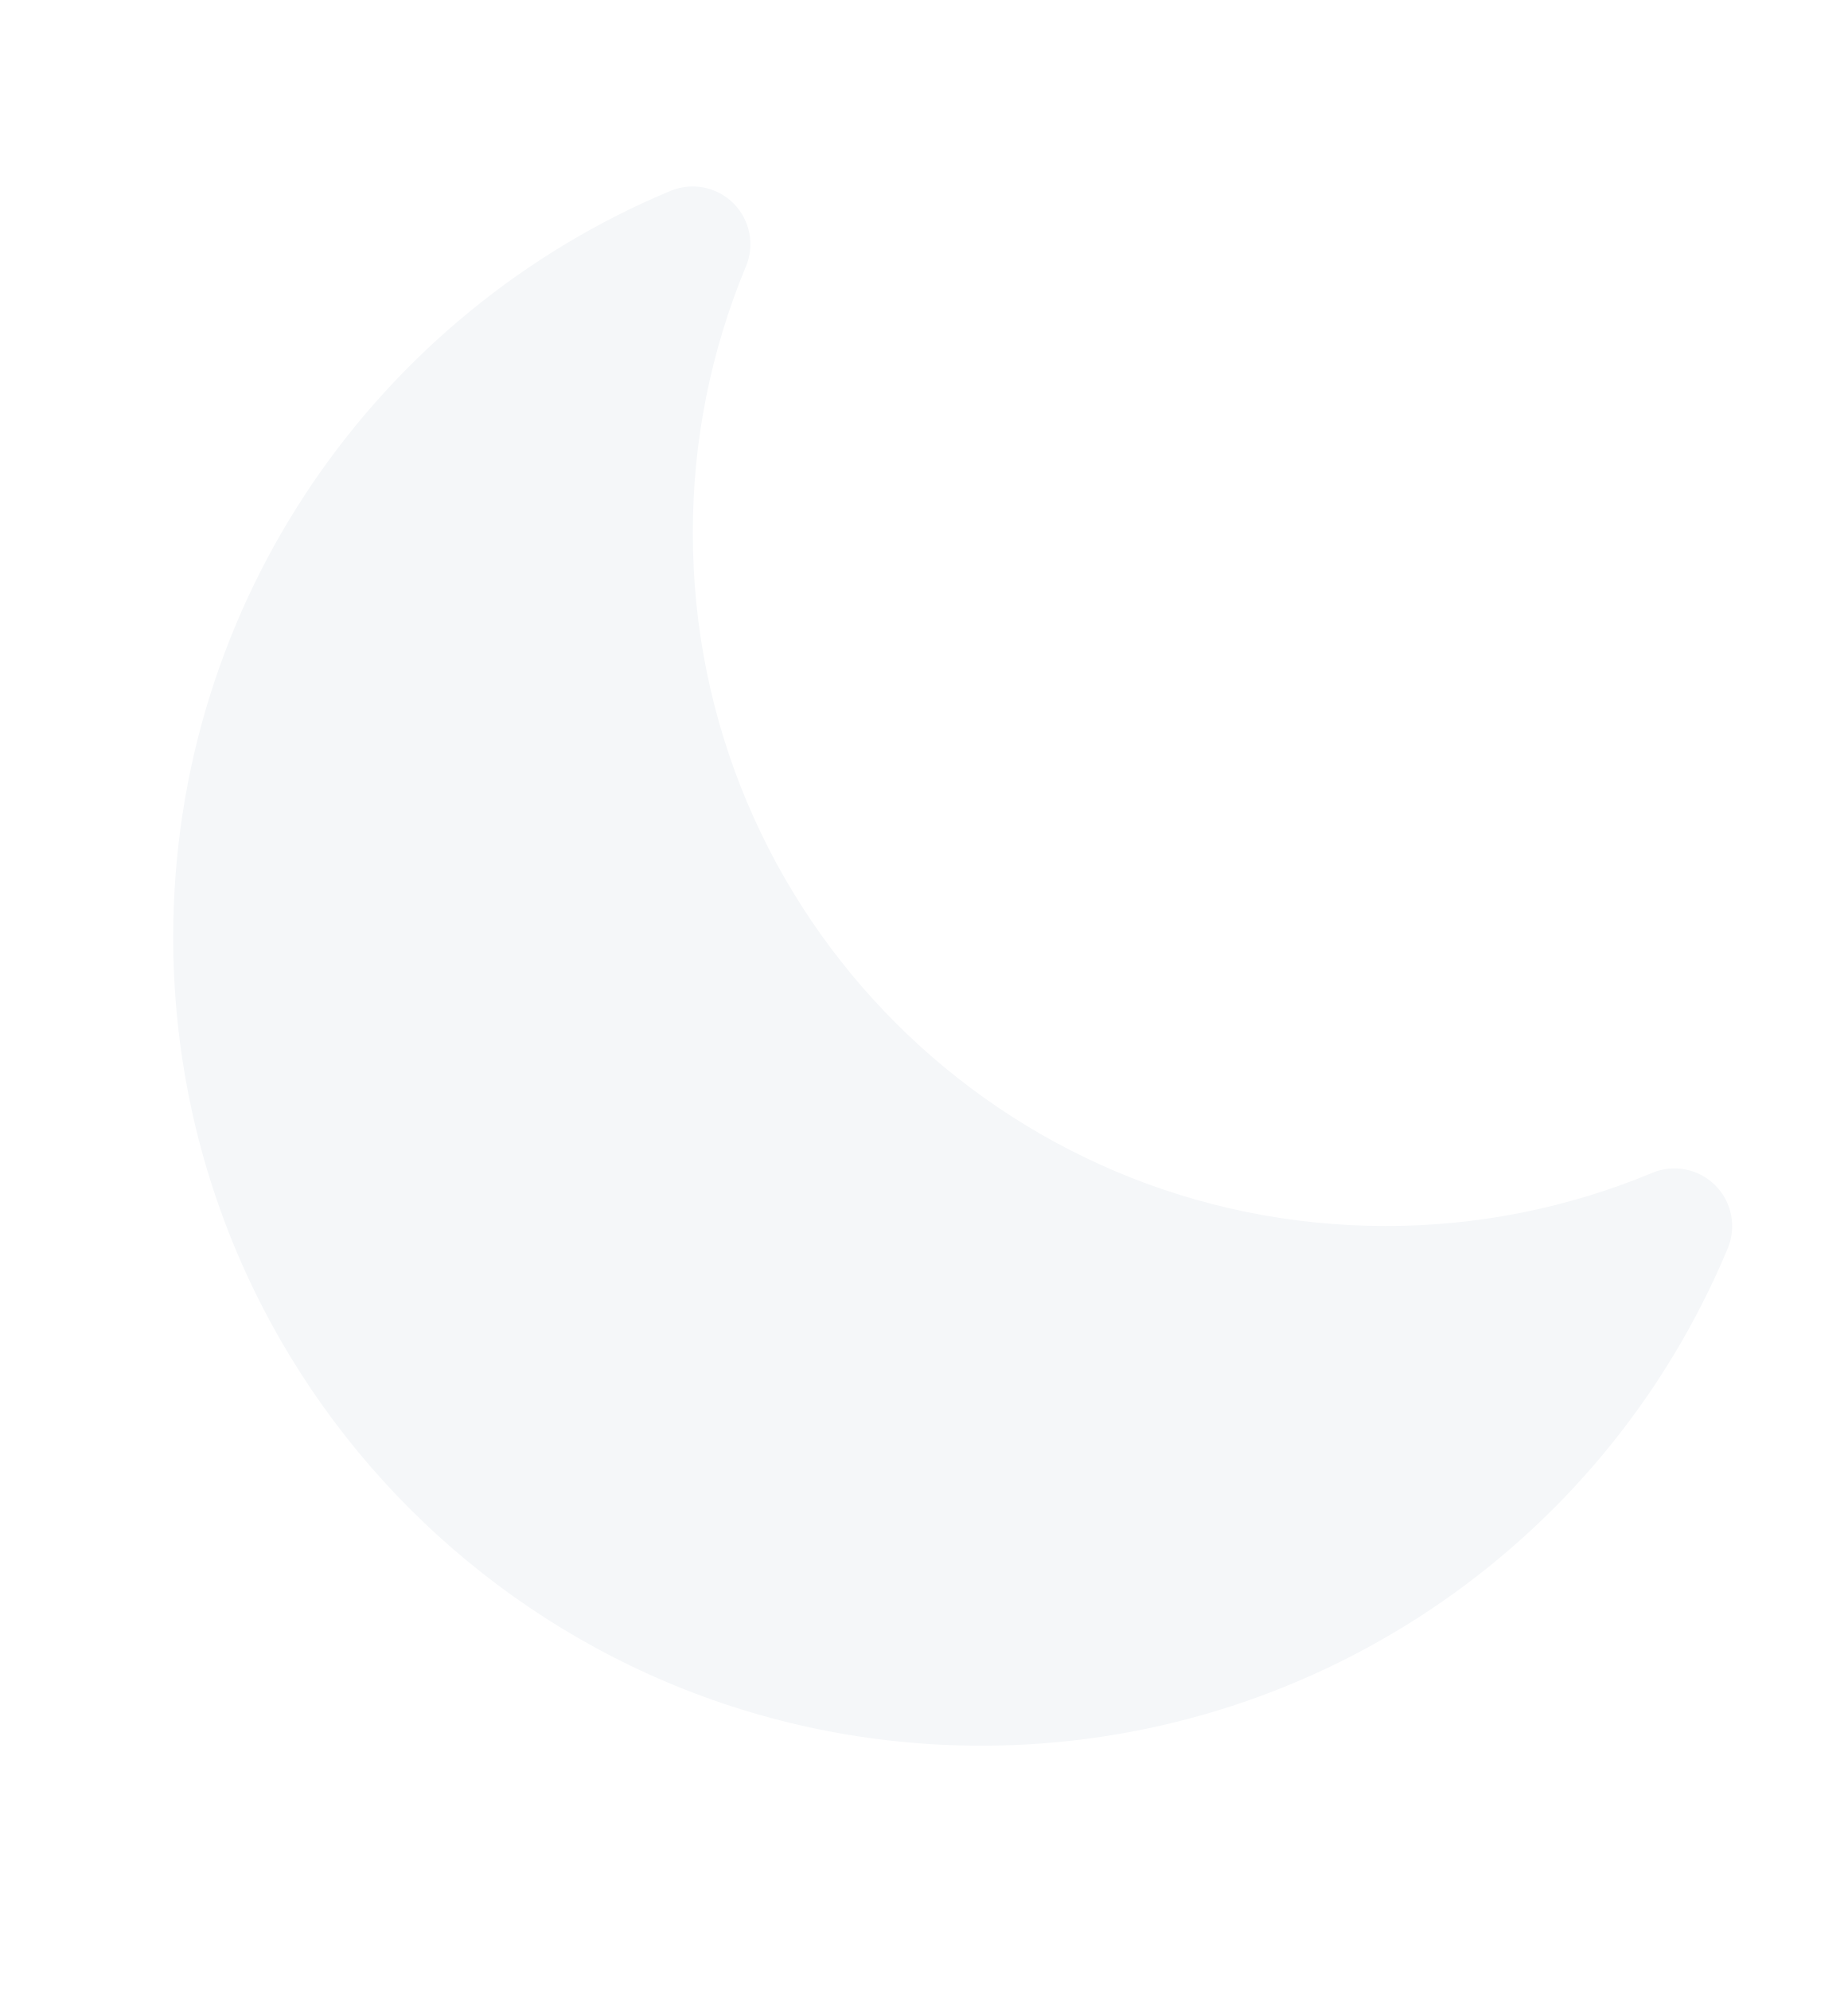
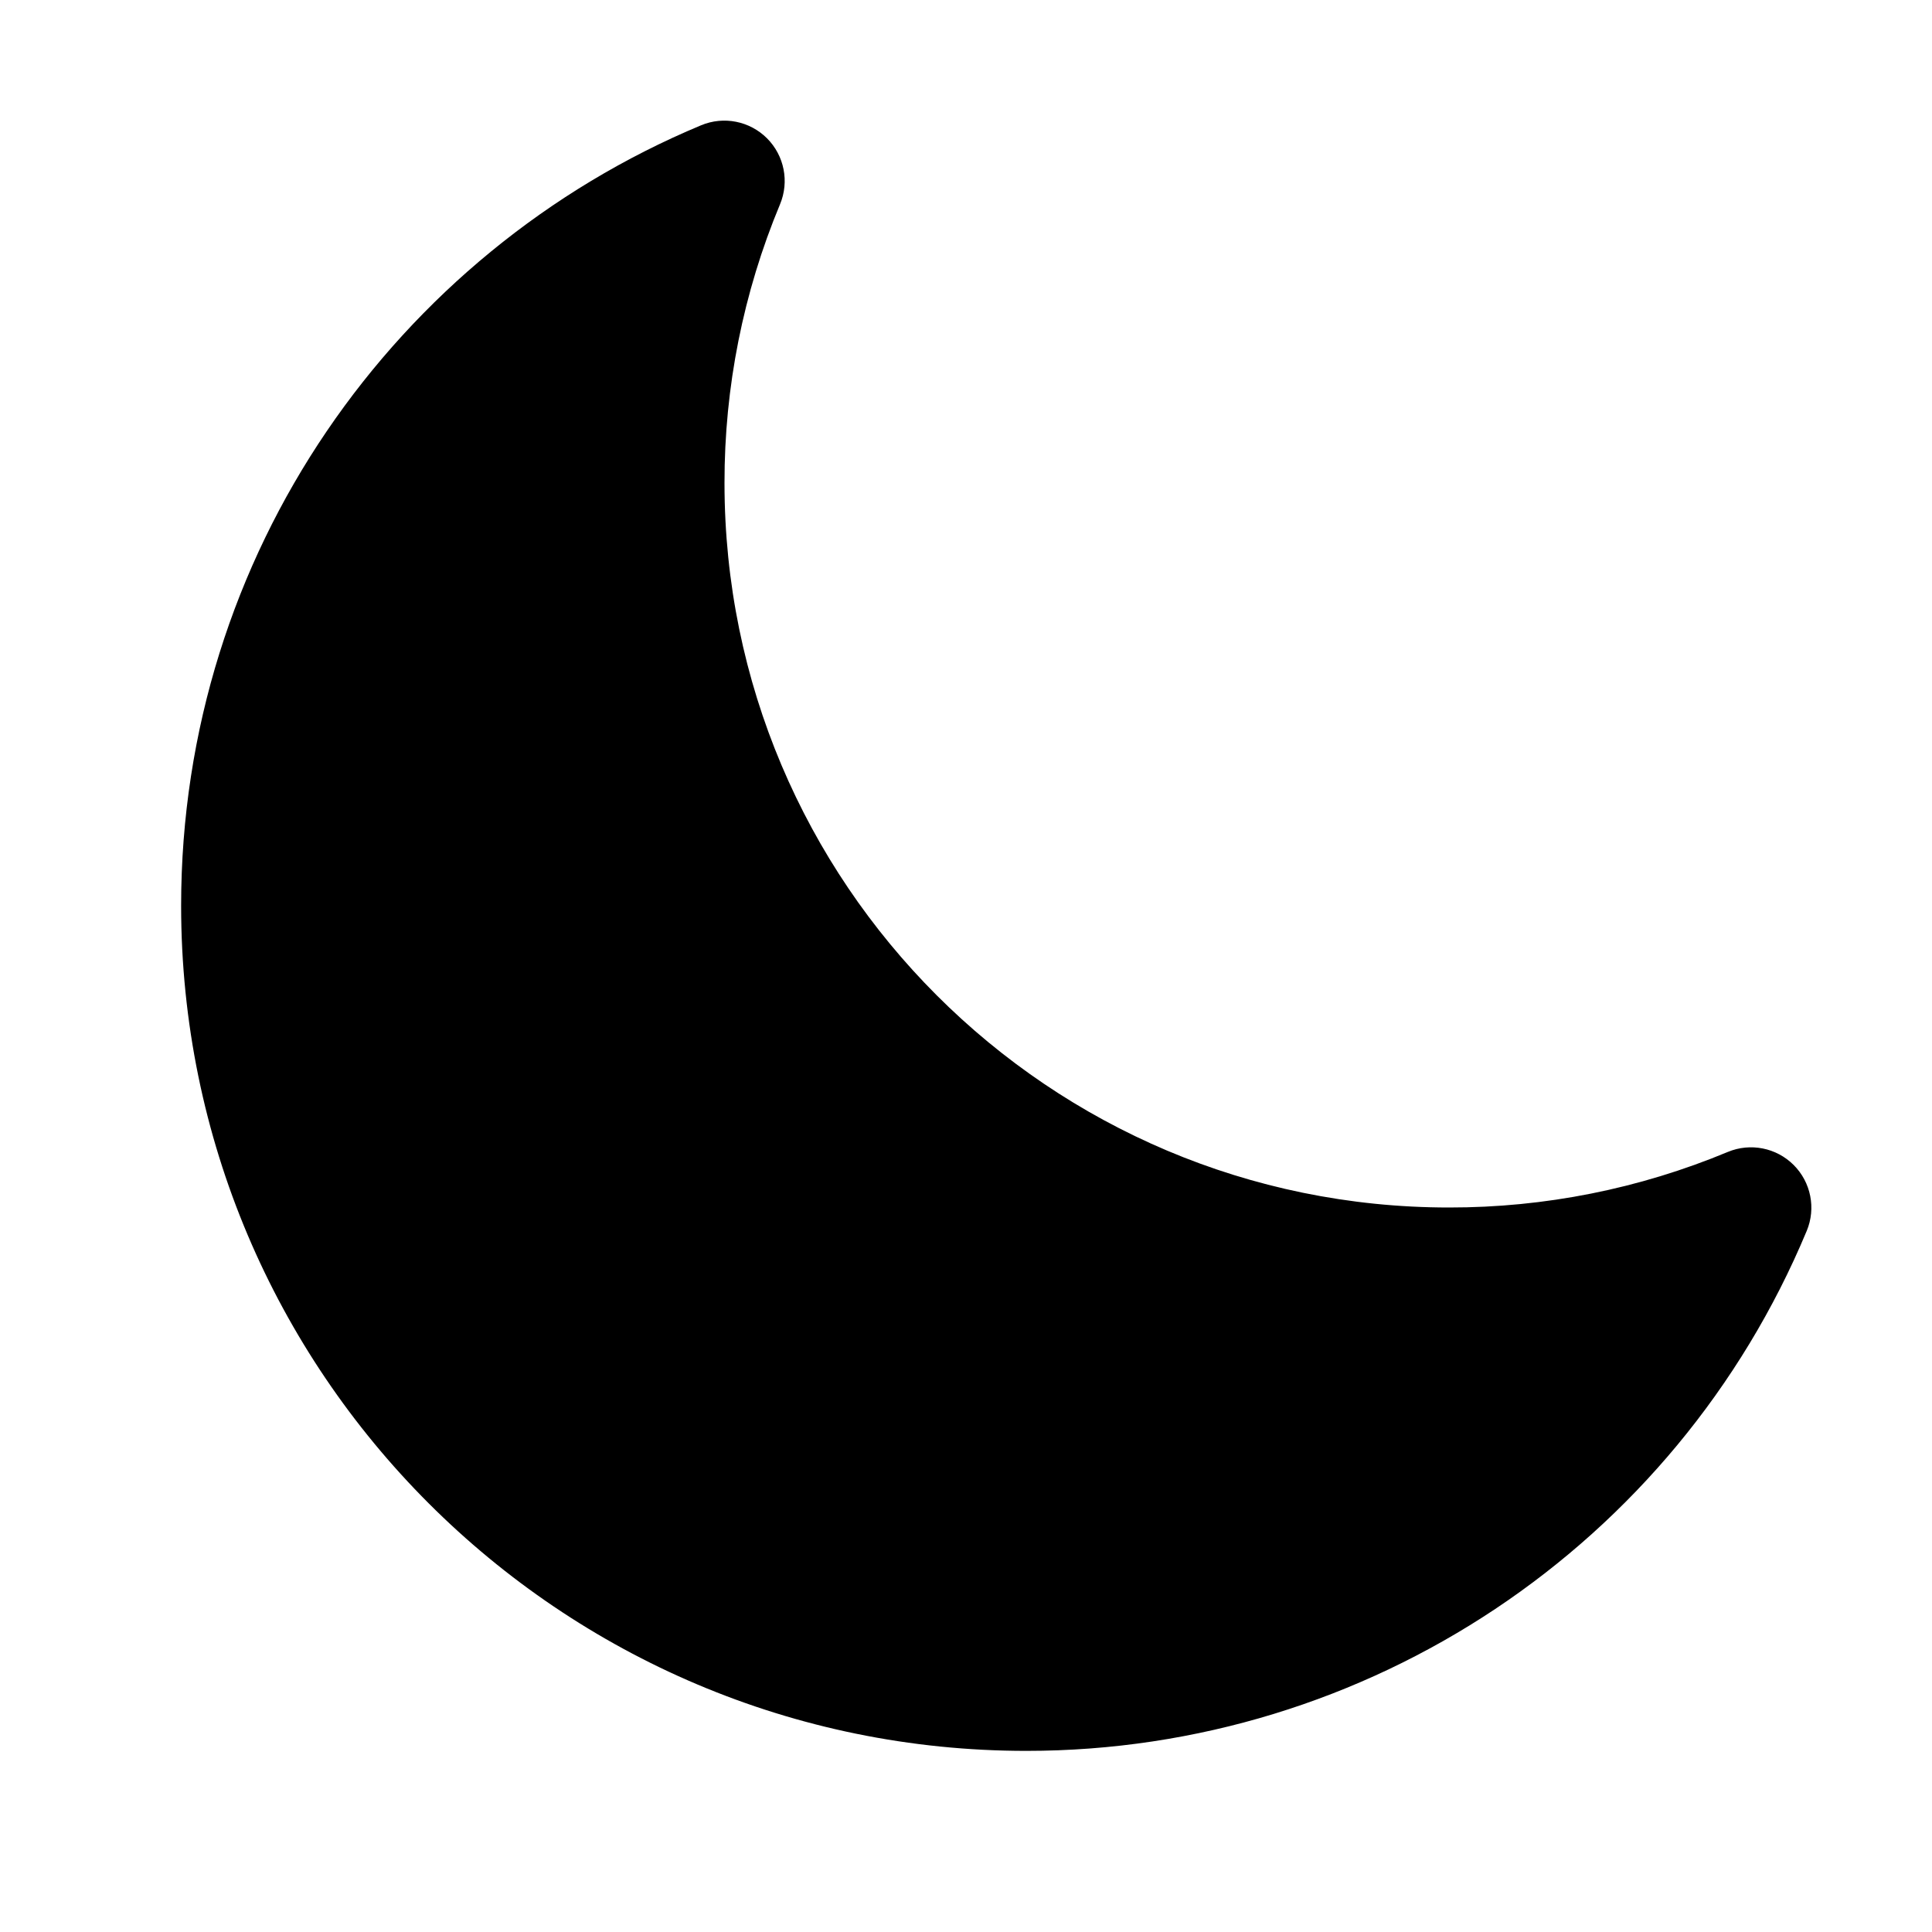
- <svg xmlns="http://www.w3.org/2000/svg" width="26" height="28" viewBox="0 0 24 24">
-   <path d="M9.528 1.718a.75.75 0 0 1 .162.819A8.97 8.97 0 0 0 9 6a9 9 0 0 0 9 9 8.97 8.97 0 0 0 3.463-.69.75.75 0 0 1 .981.98 10.503 10.503 0 0 1-9.694 6.46c-5.799 0-10.5-4.7-10.5-10.5 0-4.368 2.667-8.112 6.46-9.694a.75.75 0 0 1 .818.162Z" fill-rule="evenodd" fill="#f5f7f9" aria-hidden="true" data-slot="icon" clip-rule="evenodd" />
+ <svg xmlns="http://www.w3.org/2000/svg" viewBox="0 0 24 24" fill="currentColor" class="size-6">
+   <path fill-rule="evenodd" d="M9.528 1.718a.75.75 0 0 1 .162.819A8.97 8.97 0 0 0 9 6a9 9 0 0 0 9 9 8.97 8.97 0 0 0 3.463-.69.75.75 0 0 1 .981.98 10.503 10.503 0 0 1-9.694 6.46c-5.799 0-10.5-4.7-10.5-10.5 0-4.368 2.667-8.112 6.46-9.694a.75.75 0 0 1 .818.162Z" clip-rule="evenodd" />
</svg>
